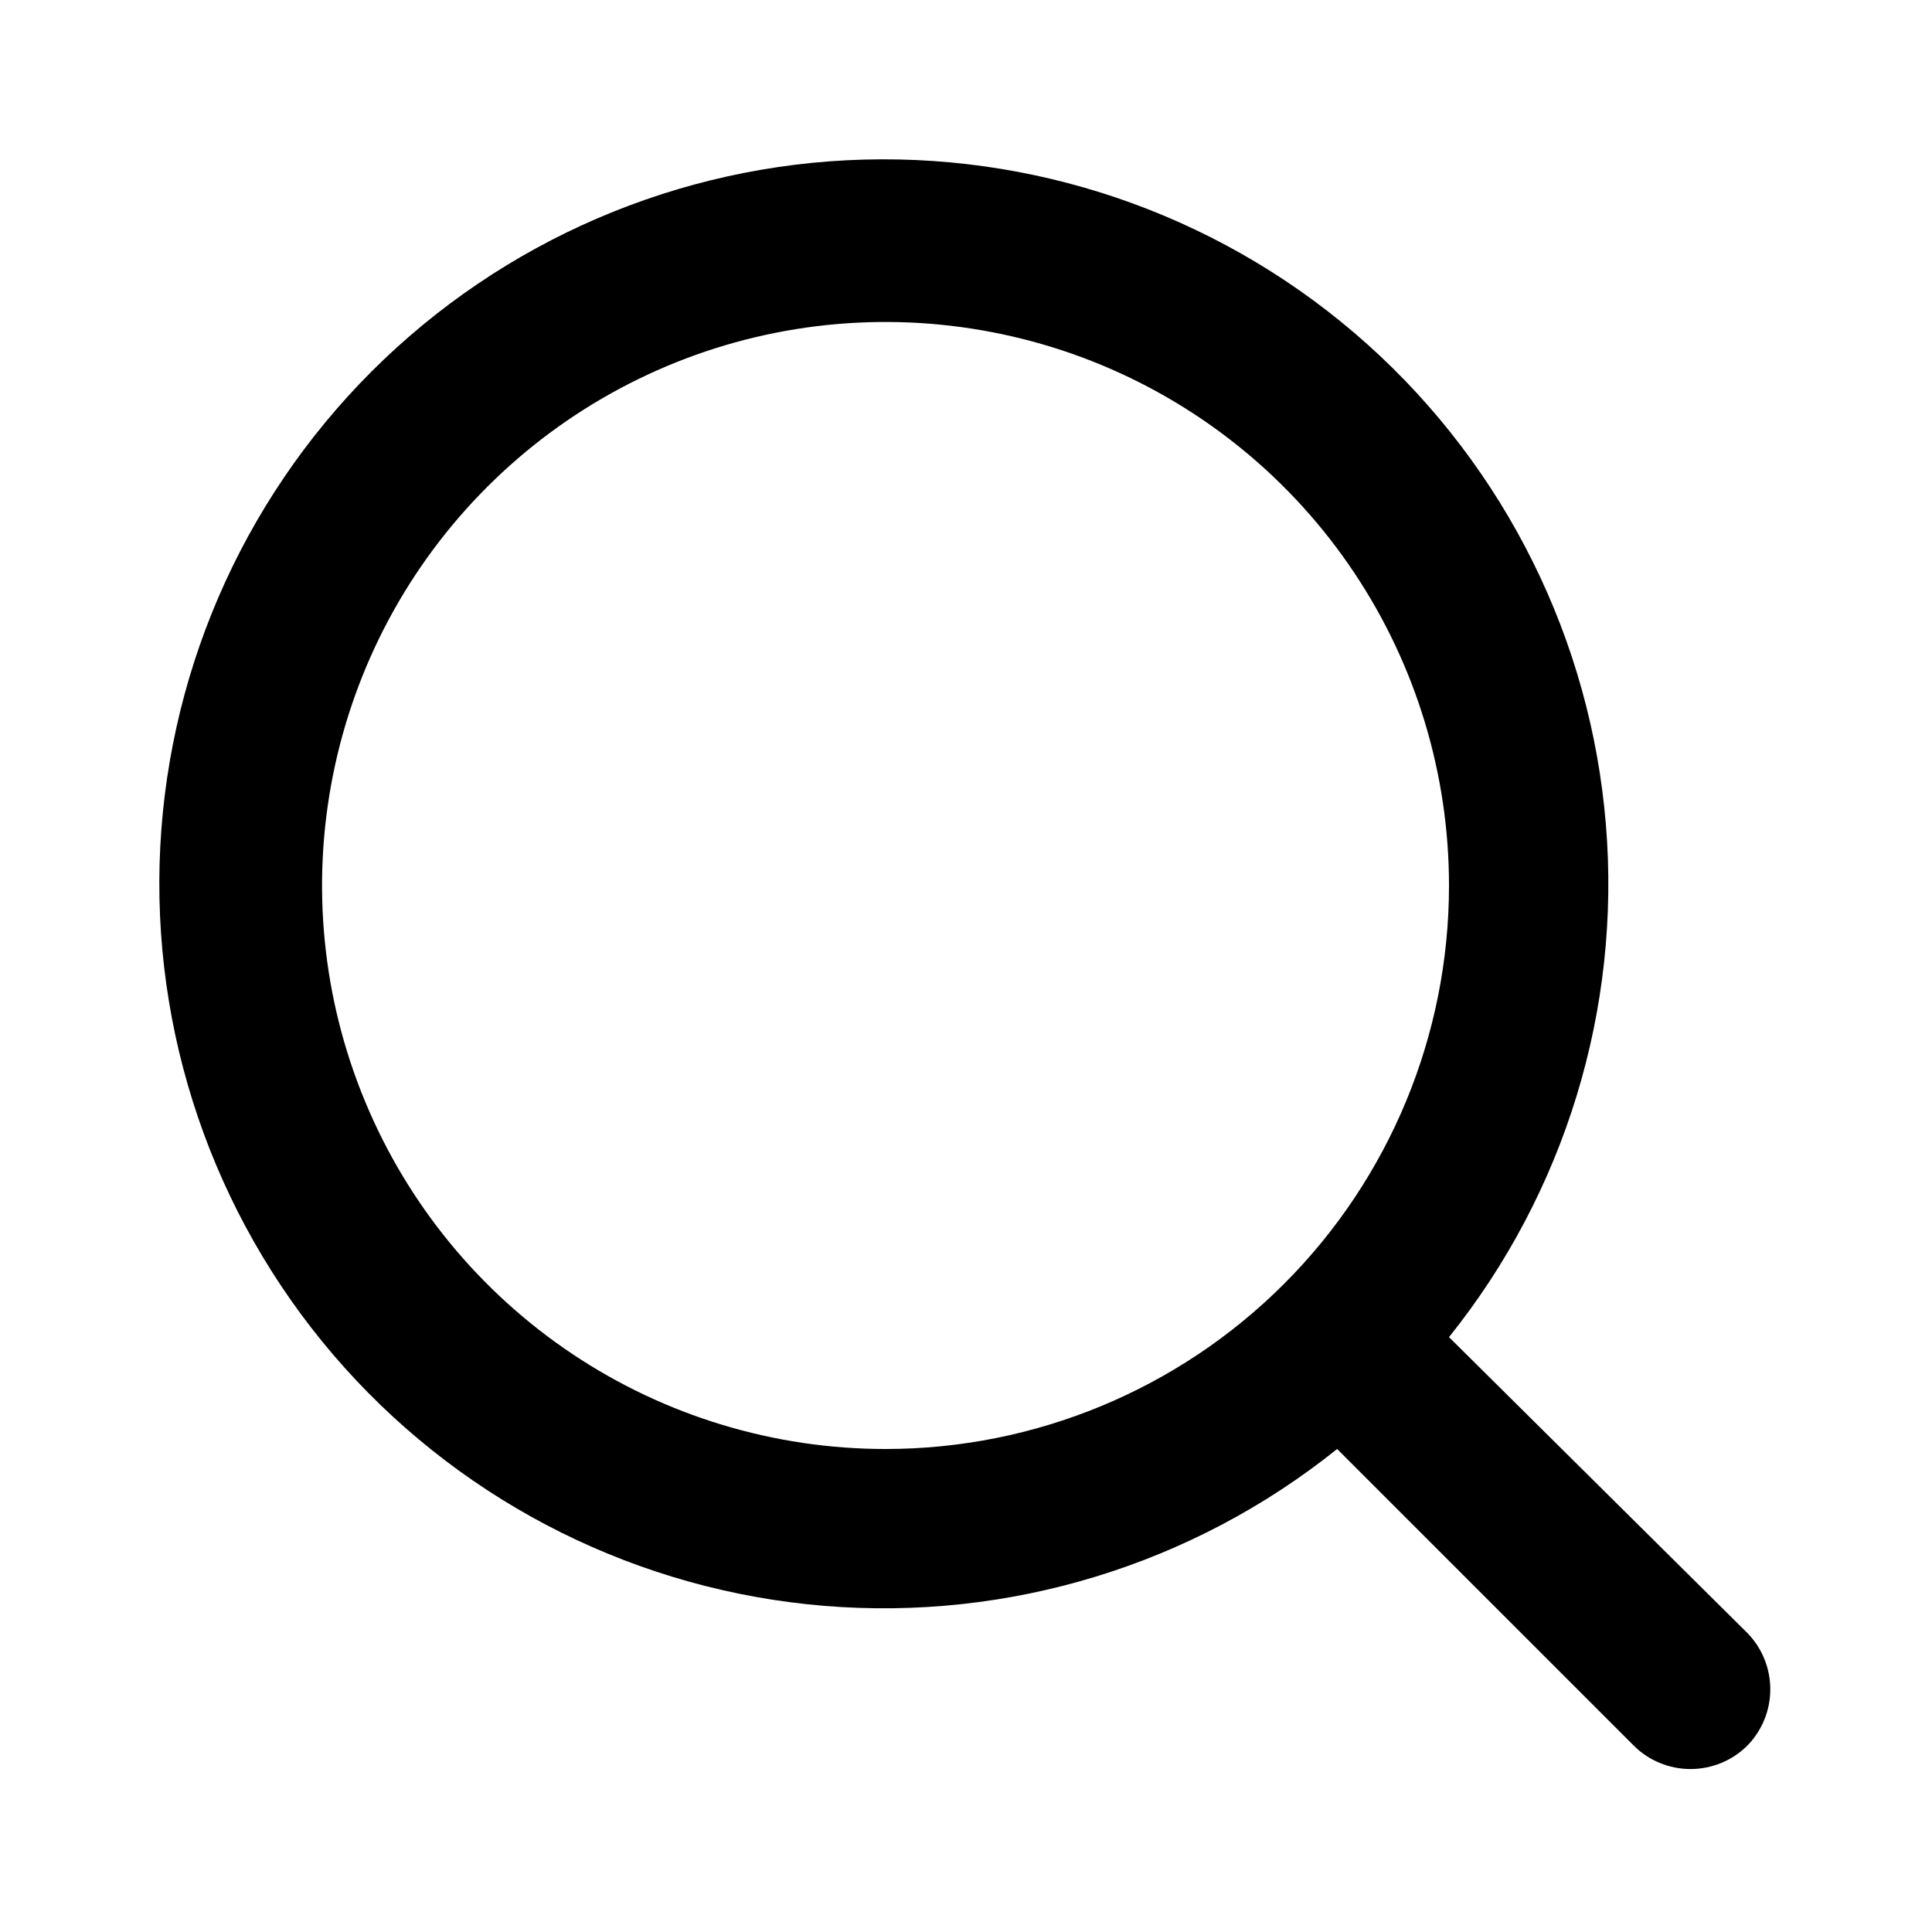
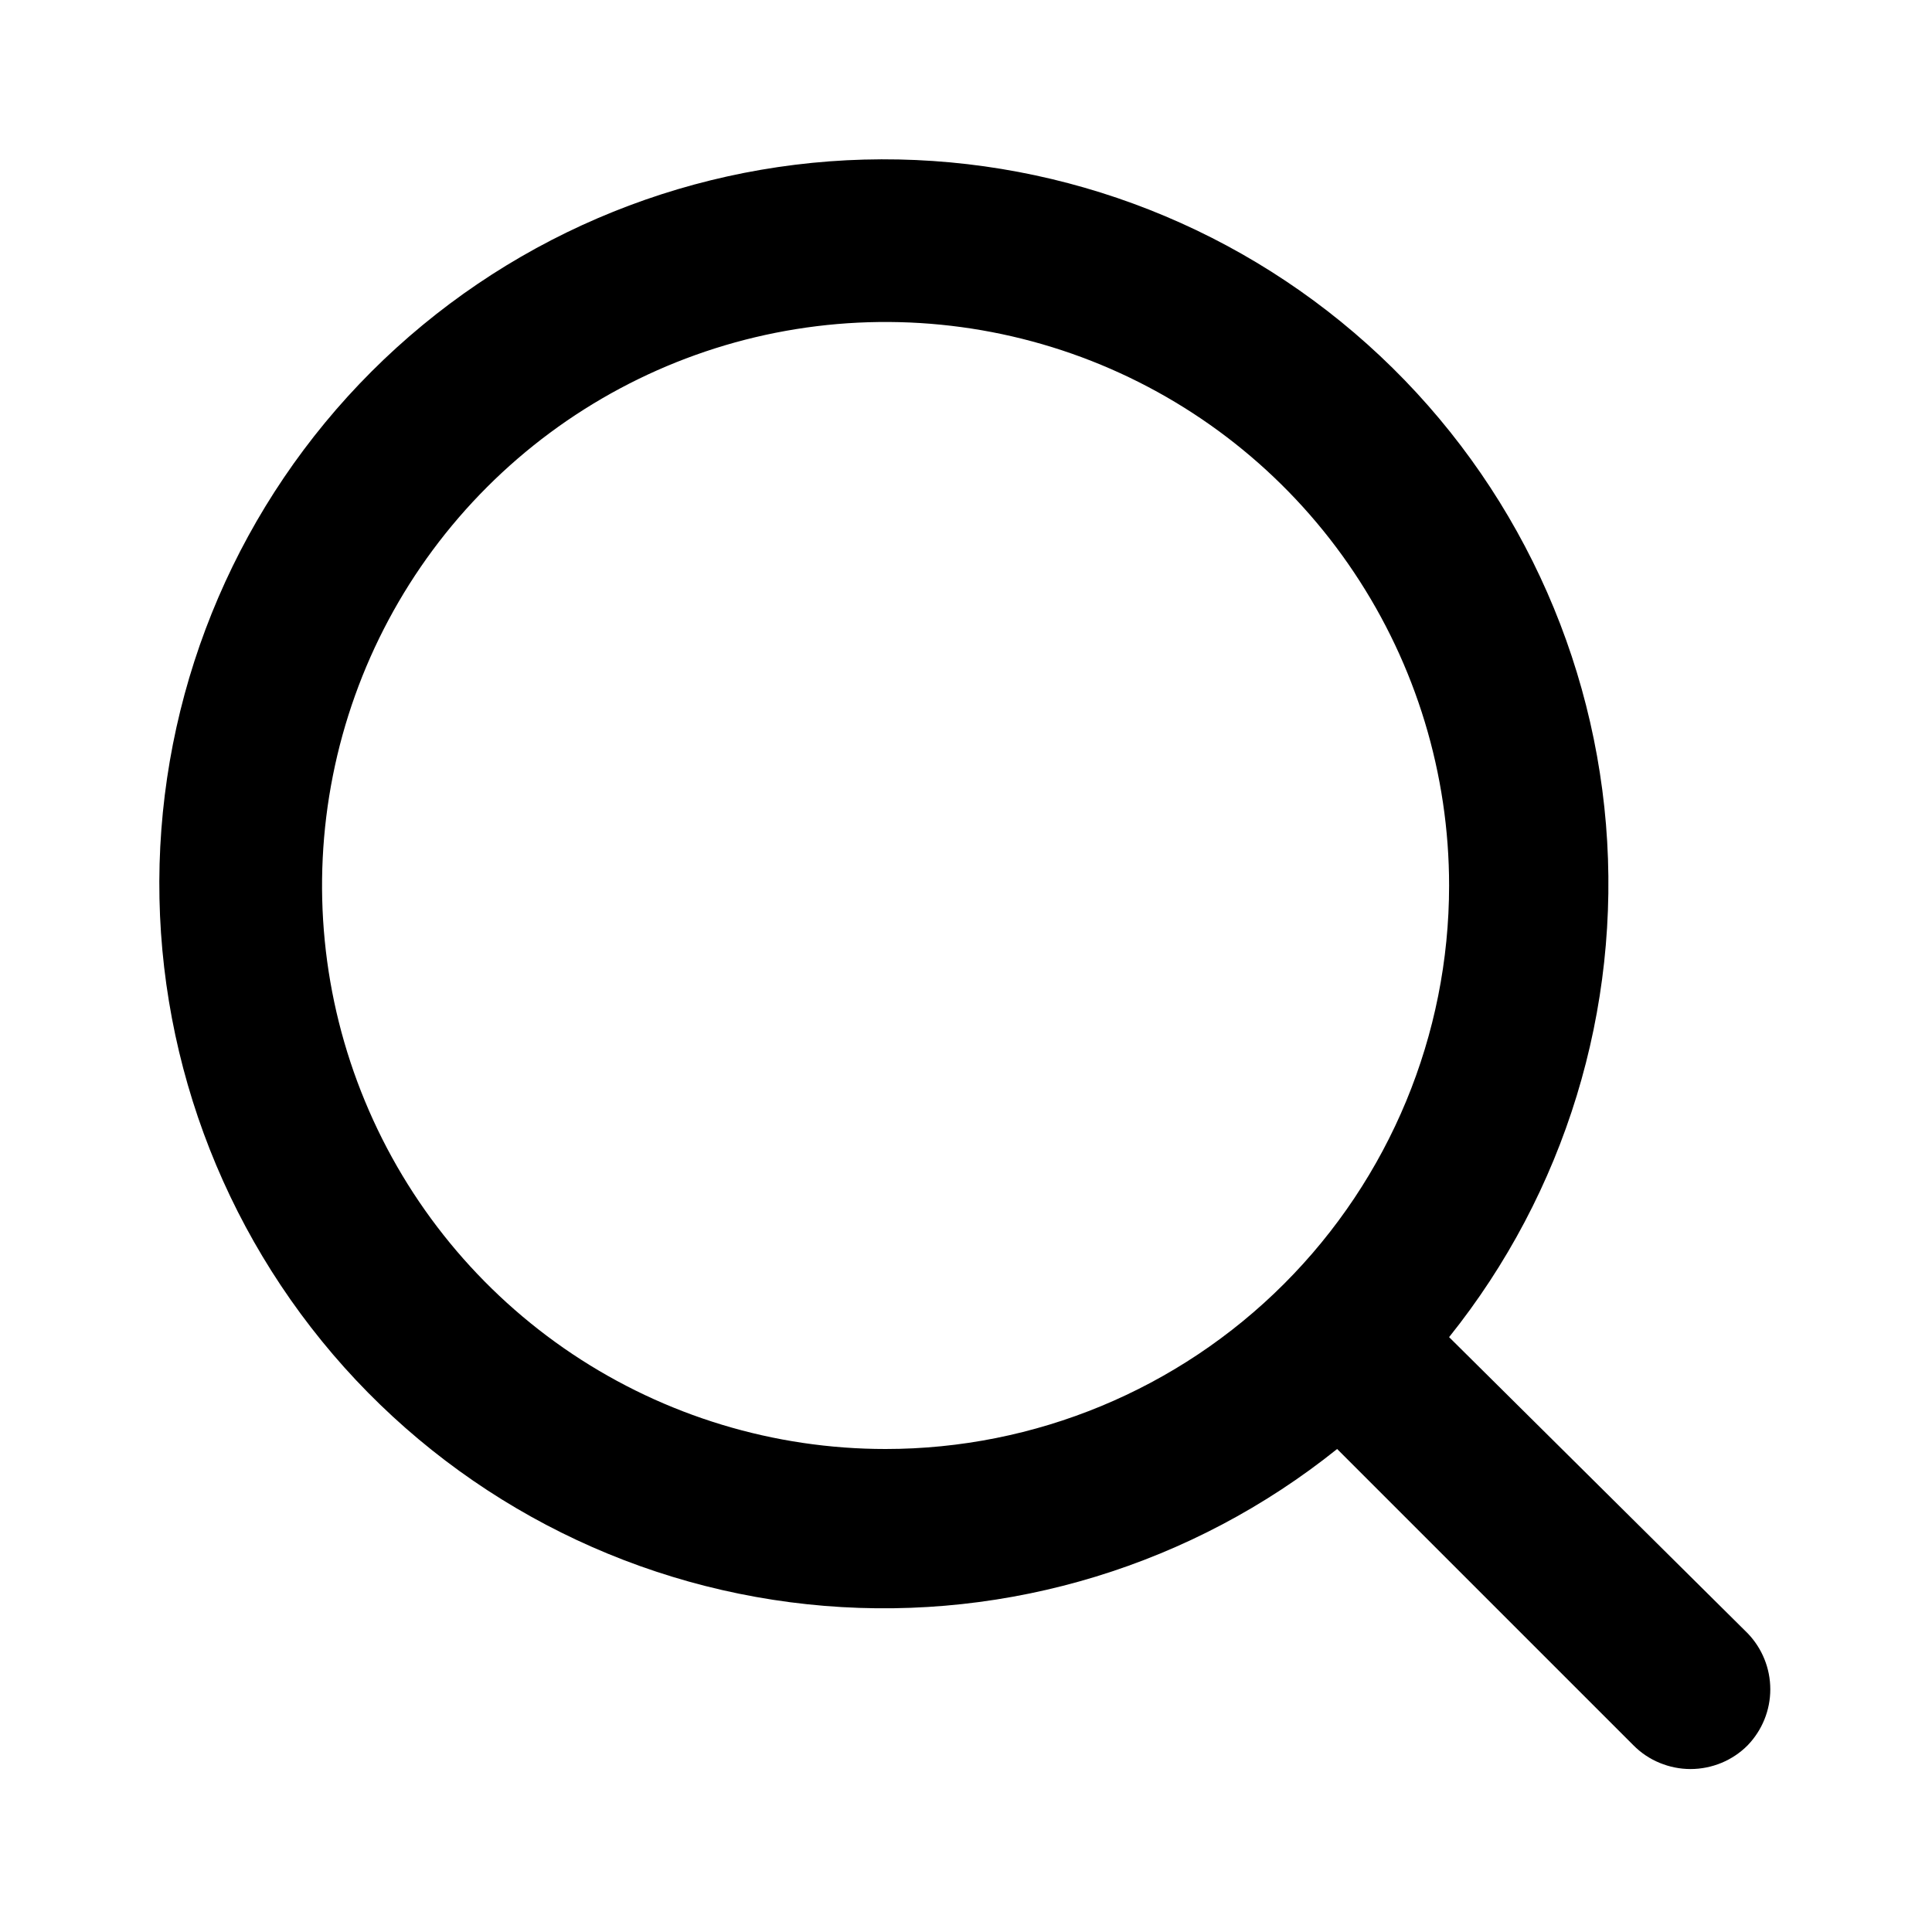
<svg xmlns="http://www.w3.org/2000/svg" width="20" height="20" viewBox="0 0 20 20" fill="none">
-   <path d="M18.092 16.908L15 13.842C16.2 12.345 16.782 10.446 16.624 8.534C16.467 6.623 15.583 4.844 14.155 3.564C12.726 2.284 10.862 1.6 8.944 1.652C7.027 1.704 5.203 2.49 3.846 3.846C2.49 5.202 1.705 7.027 1.652 8.944C1.6 10.861 2.284 12.726 3.564 14.155C4.844 15.583 6.623 16.467 8.535 16.624C10.446 16.781 12.346 16.2 13.842 15L16.909 18.067C16.986 18.145 17.078 18.207 17.18 18.249C17.281 18.291 17.39 18.313 17.5 18.313C17.61 18.313 17.719 18.291 17.821 18.249C17.922 18.207 18.014 18.145 18.092 18.067C18.242 17.911 18.326 17.704 18.326 17.488C18.326 17.271 18.242 17.064 18.092 16.908ZM9.167 15C8.013 15 6.885 14.658 5.926 14.017C4.967 13.376 4.219 12.465 3.778 11.399C3.336 10.333 3.221 9.16 3.446 8.029C3.671 6.897 4.226 5.858 5.042 5.042C5.858 4.226 6.897 3.67 8.029 3.445C9.16 3.22 10.333 3.336 11.399 3.777C12.465 4.219 13.376 4.966 14.017 5.926C14.658 6.885 15 8.013 15 9.167C15 10.714 14.386 12.197 13.292 13.291C12.198 14.385 10.714 15 9.167 15Z" fill="black" />
+   <path d="M18.092 16.908L15.001 13.842C16.201 12.345 16.782 10.446 16.625 8.534C16.467 6.623 15.584 4.844 14.155 3.564C12.727 2.284 10.862 1.6 8.945 1.652C7.027 1.704 5.203 2.49 3.846 3.846C2.49 5.202 1.705 7.027 1.652 8.944C1.6 10.861 2.284 12.726 3.564 14.155C4.844 15.583 6.623 16.467 8.535 16.624C10.447 16.781 12.346 16.2 13.842 15L16.909 18.067C16.986 18.145 17.078 18.207 17.18 18.249C17.282 18.291 17.39 18.313 17.5 18.313C17.61 18.313 17.719 18.291 17.821 18.249C17.922 18.207 18.015 18.145 18.092 18.067C18.242 17.911 18.326 17.704 18.326 17.488C18.326 17.271 18.242 17.064 18.092 16.908ZM9.167 15C8.013 15 6.886 14.658 5.926 14.017C4.967 13.376 4.219 12.465 3.778 11.399C3.336 10.333 3.221 9.16 3.446 8.029C3.671 6.897 4.226 5.858 5.042 5.042C5.858 4.226 6.897 3.67 8.029 3.445C9.161 3.22 10.334 3.336 11.399 3.777C12.465 4.219 13.376 4.966 14.017 5.926C14.658 6.885 15.001 8.013 15.001 9.167C15.001 10.714 14.386 12.197 13.292 13.291C12.198 14.385 10.714 15 9.167 15Z" fill="black" />
</svg>
